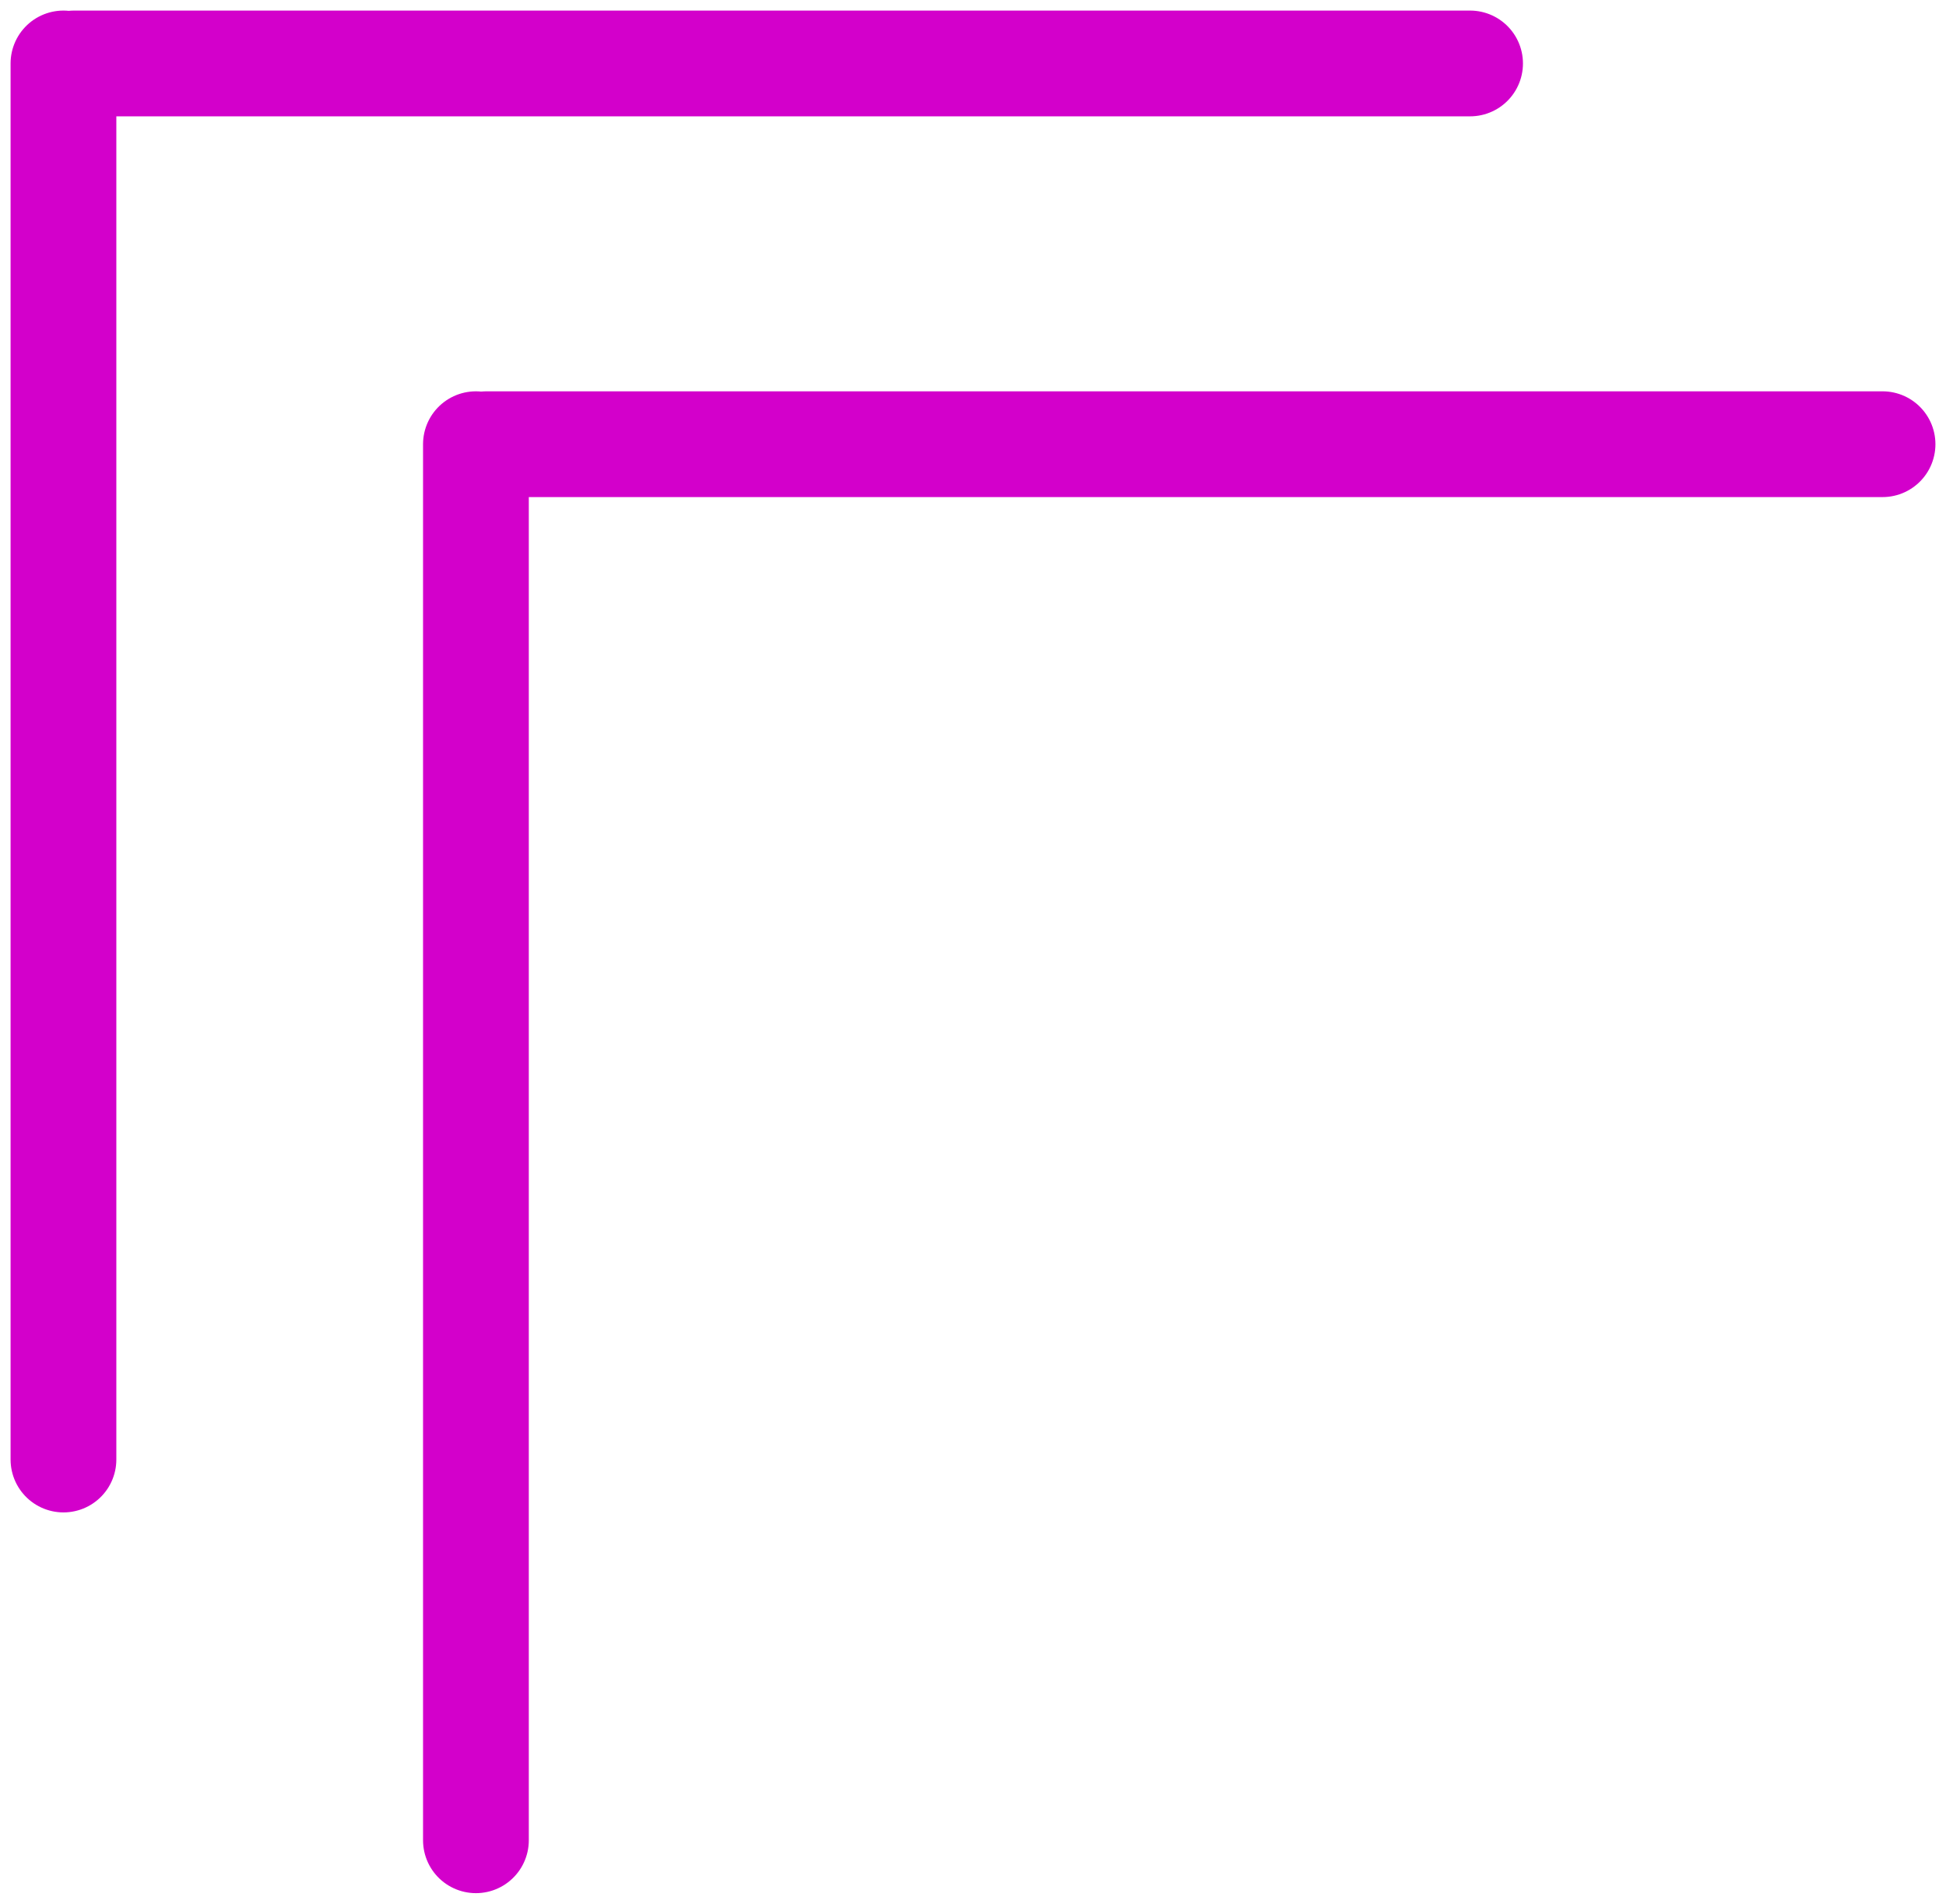
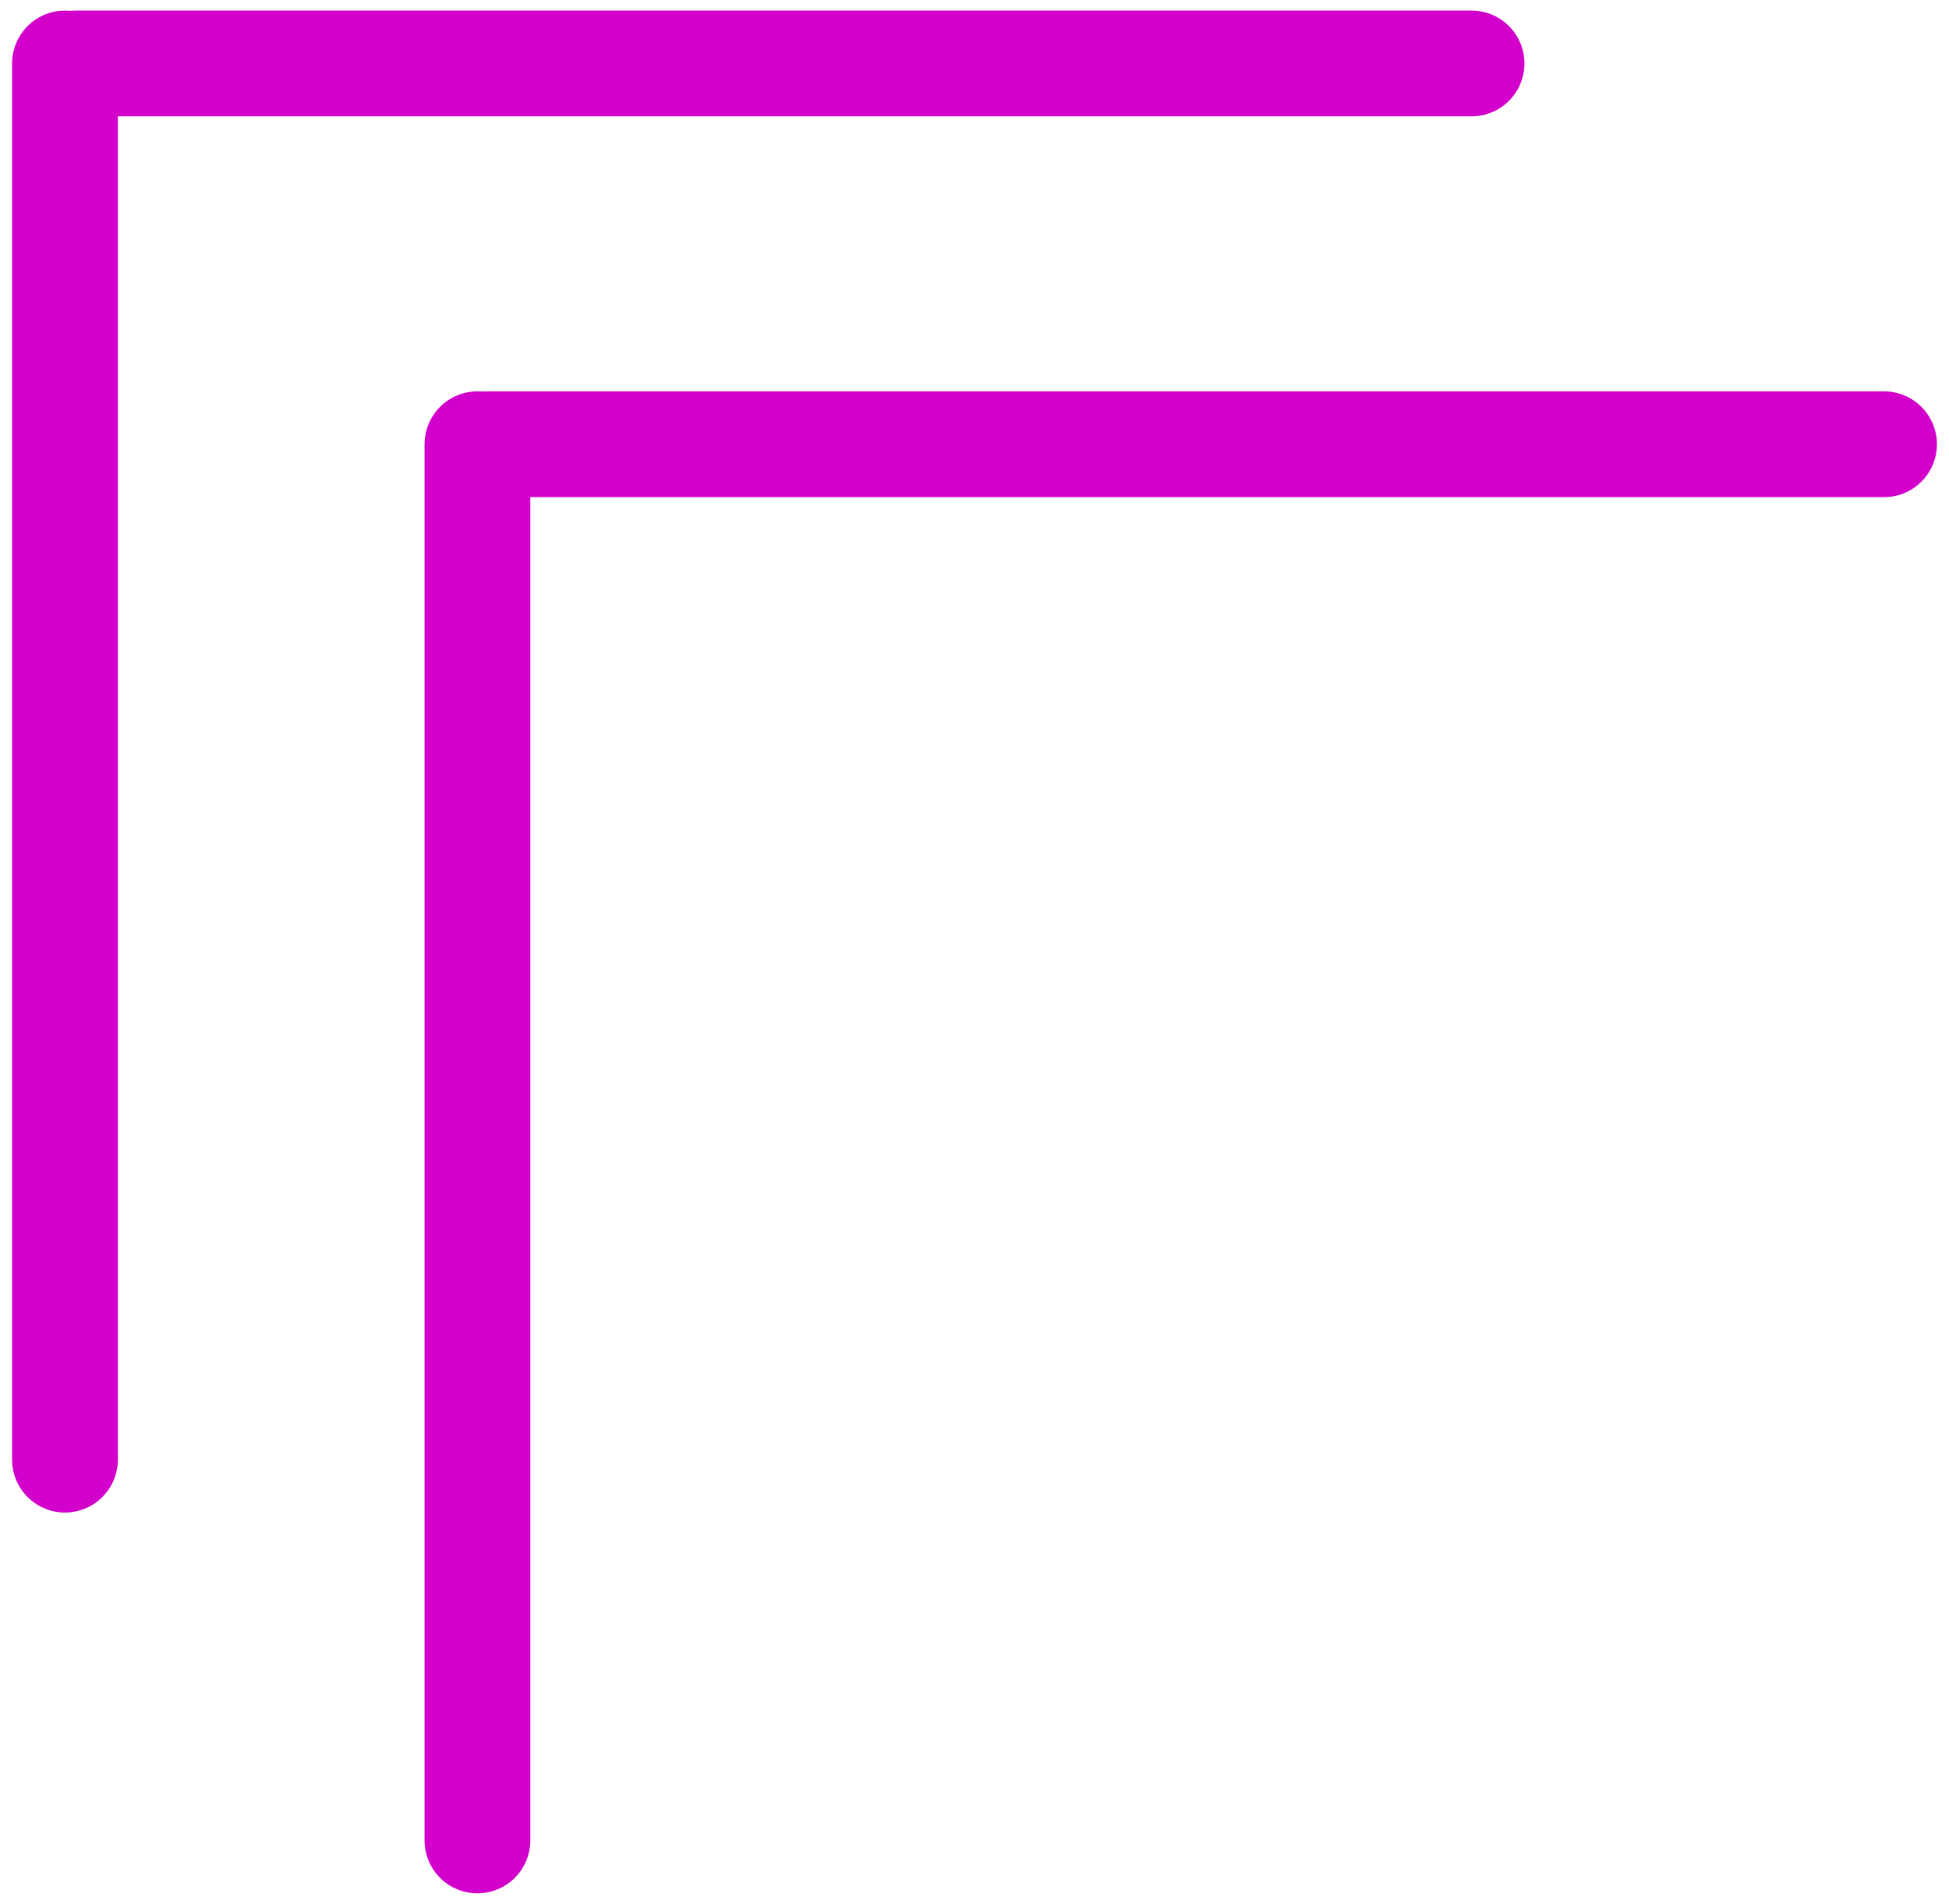
- <svg xmlns="http://www.w3.org/2000/svg" width="92" height="90" viewBox="0 0 92 90" fill="none">
+ <svg xmlns="http://www.w3.org/2000/svg" width="86" height="84" viewBox="0 0 92 90" fill="none">
  <path d="M22.5 21L22.5 87" stroke="#D300CB" stroke-width="5" stroke-linecap="round" />
  <path d="M89 21L23 21" stroke="#D300CB" stroke-width="5" stroke-linecap="round" />
  <path d="M3 3L3 69" stroke="#D300CB" stroke-width="5" stroke-linecap="round" />
  <path d="M69.5 3L3.5 3" stroke="#D300CB" stroke-width="5" stroke-linecap="round" />
</svg>
